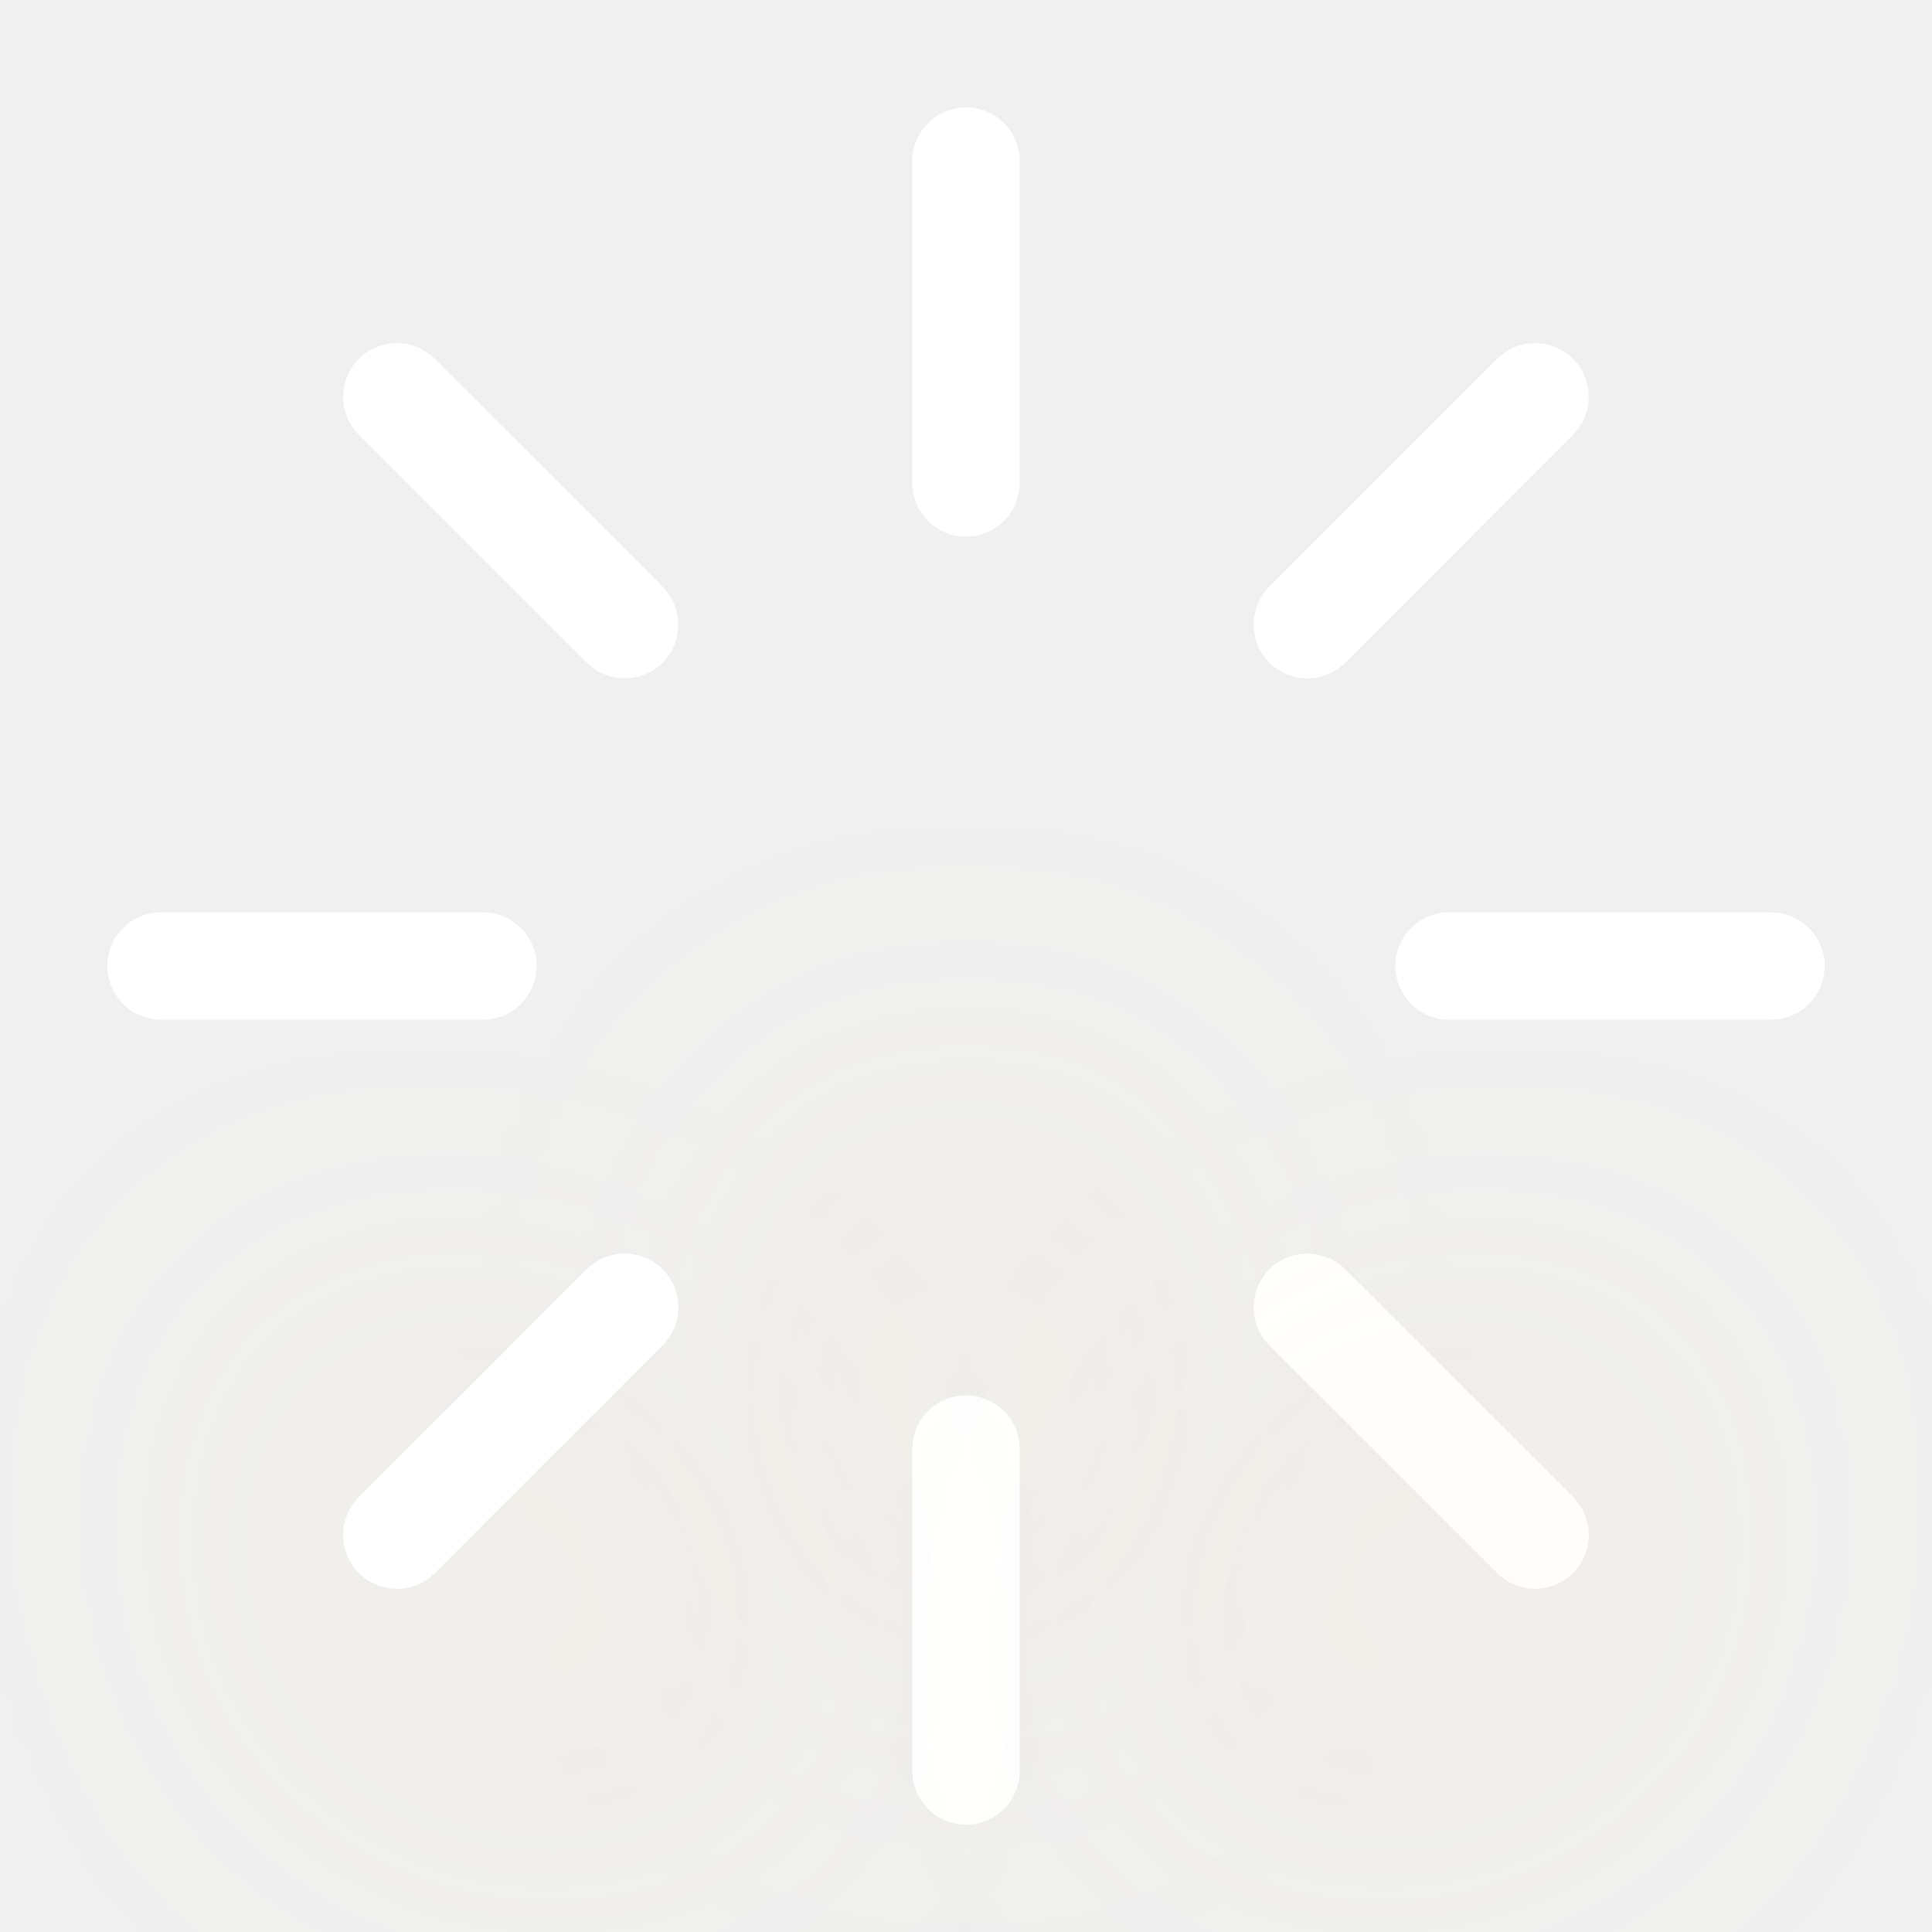
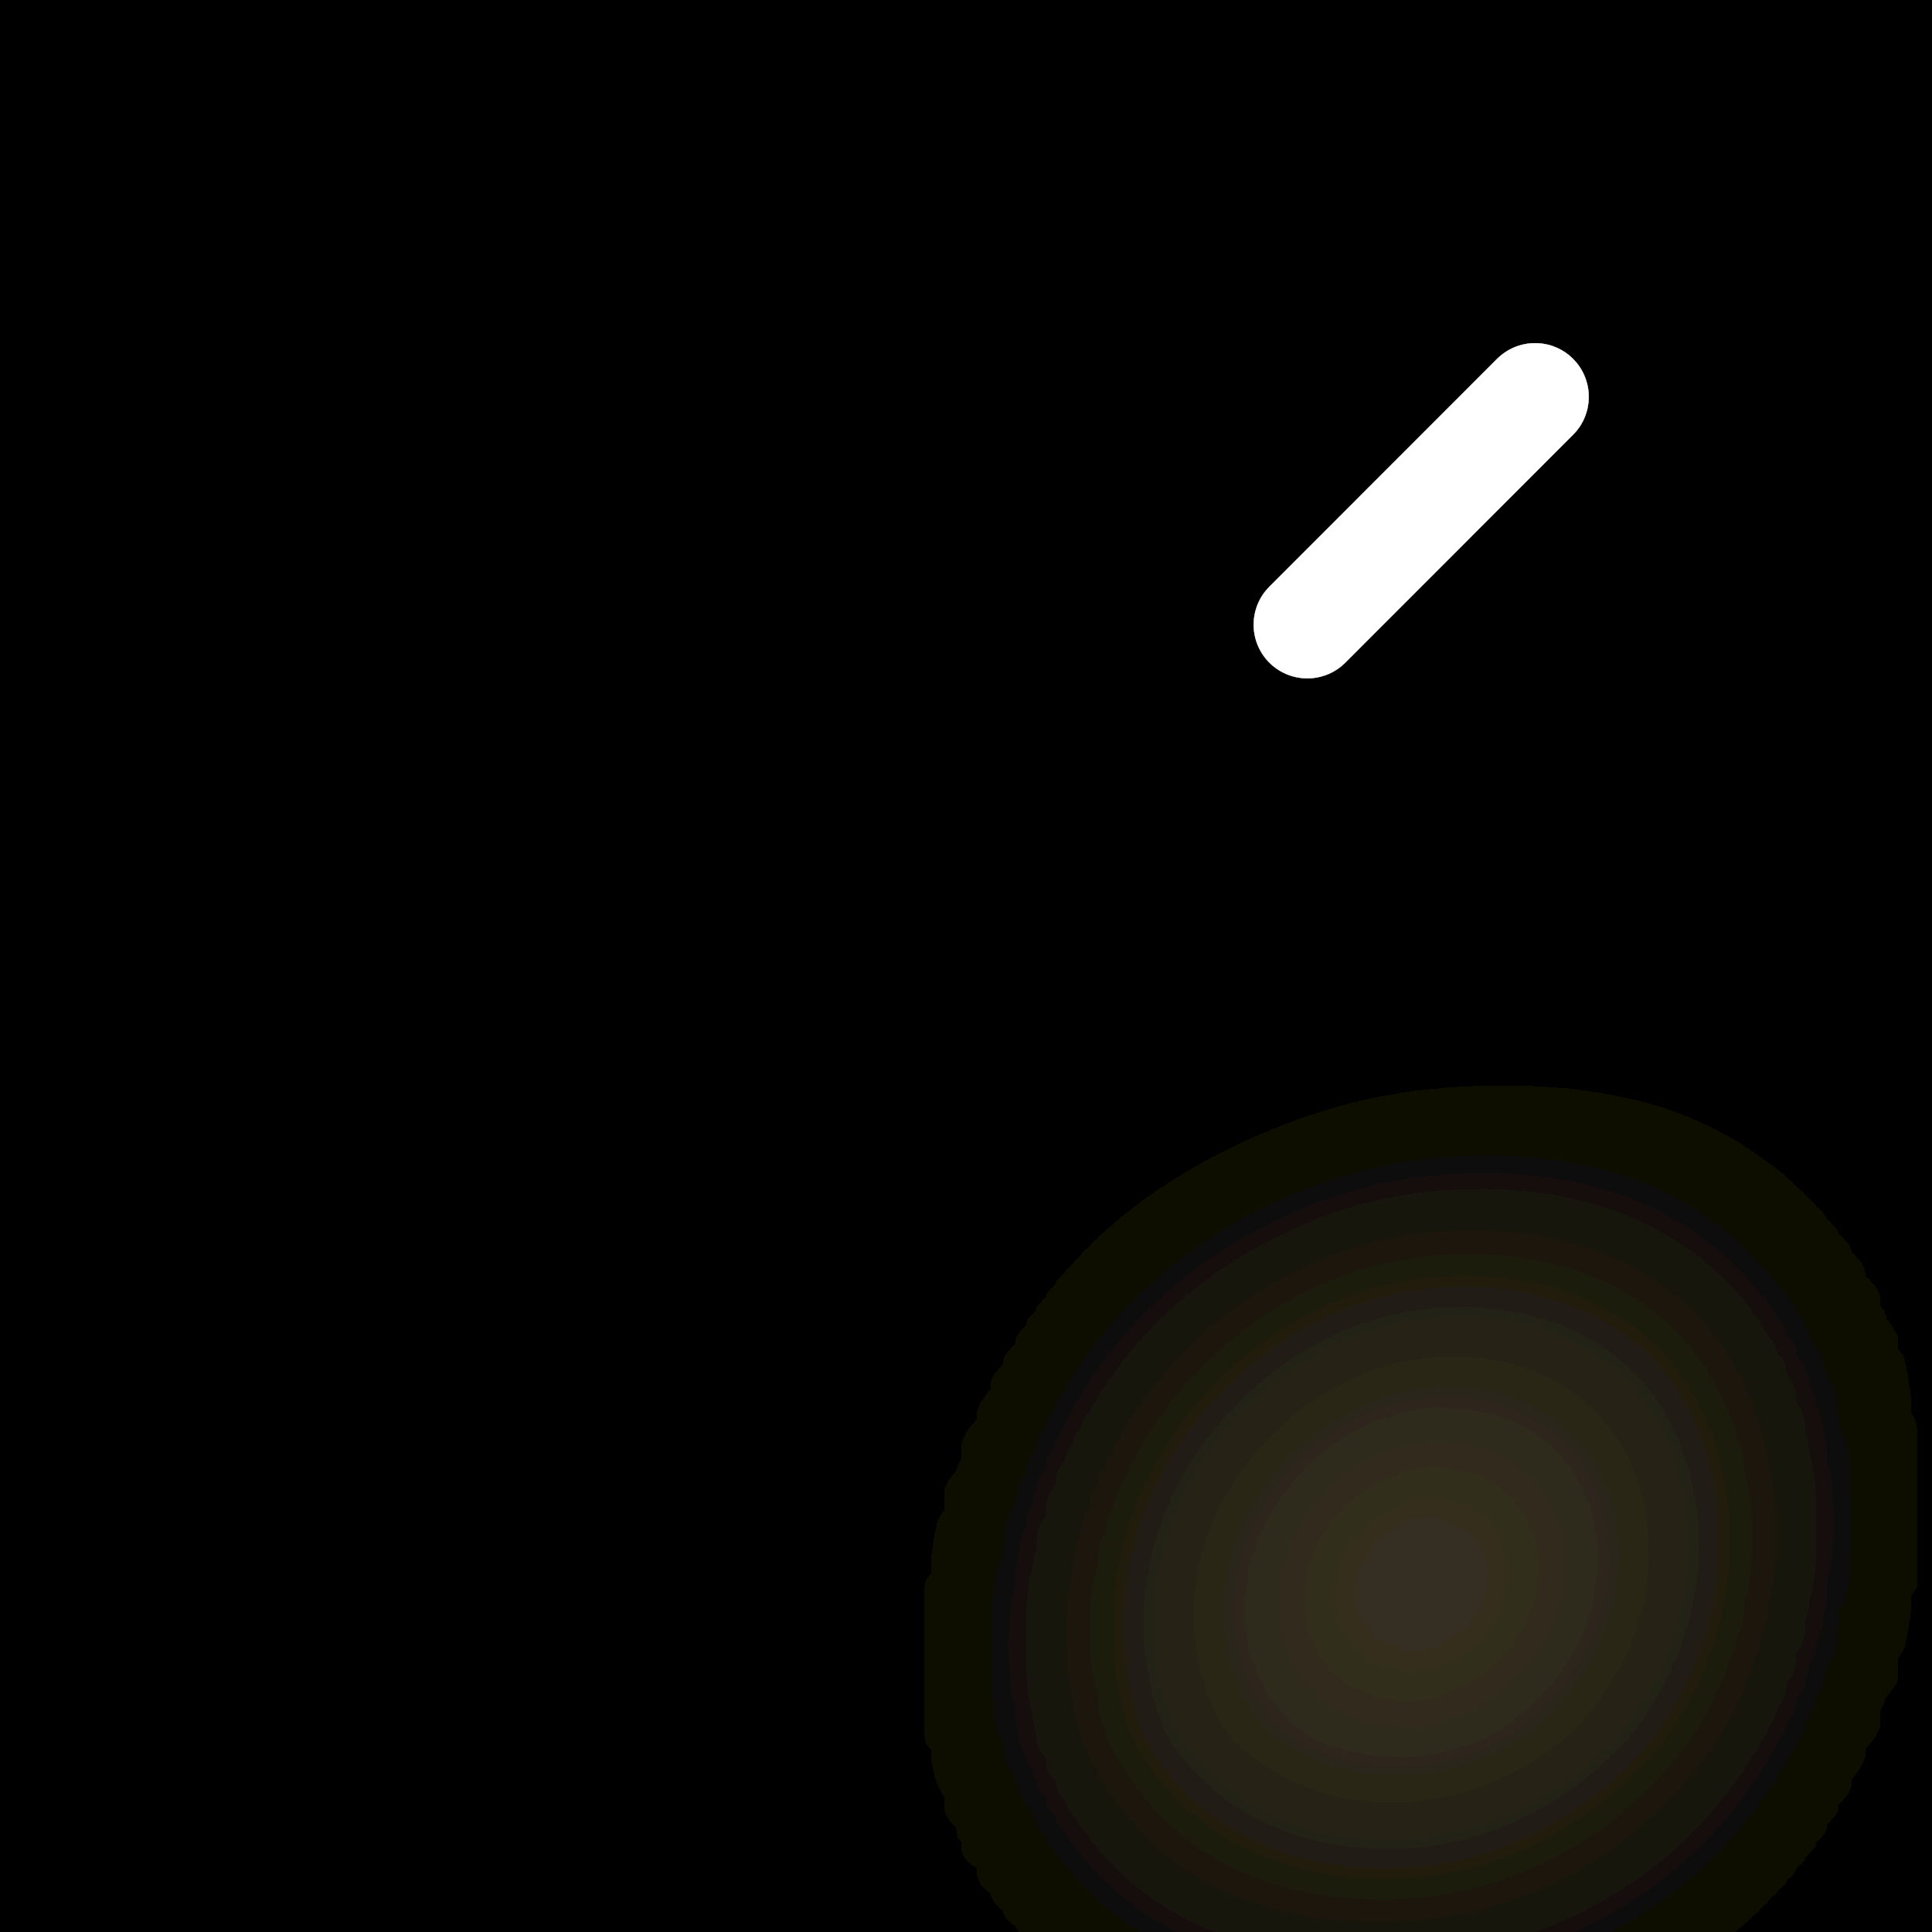
<svg xmlns="http://www.w3.org/2000/svg" width="18" height="18" viewBox="0 0 18 18" fill="none">
  <g clip-path="url(#clip0_292_52)">
    <g filter="url(#filter0_d_292_52)">
      <path d="M9 1.5V4.5" stroke="white" stroke-linecap="round" />
    </g>
    <g filter="url(#filter1_d_292_52)">
      <path d="M9 13.5V16.5" stroke="white" stroke-linecap="round" />
    </g>
    <g filter="url(#filter2_d_292_52)">
      <path d="M3.697 3.697L5.82 5.82" stroke="white" stroke-linecap="round" />
    </g>
    <g filter="url(#filter3_d_292_52)">
      <path d="M12.18 12.18L14.302 14.302" stroke="white" stroke-linecap="round" />
    </g>
    <g filter="url(#filter4_d_292_52)">
      <path d="M1.5 9H4.5" stroke="white" stroke-linecap="round" />
    </g>
    <g filter="url(#filter5_d_292_52)">
      <path d="M13.5 9H16.5" stroke="white" stroke-linecap="round" />
    </g>
    <g filter="url(#filter6_d_292_52)">
      <path d="M3.697 14.302L5.82 12.18" stroke="white" stroke-linecap="round" />
    </g>
    <g filter="url(#filter7_d_292_52)">
      <path d="M12.18 5.82L14.302 3.697" stroke="white" stroke-linecap="round" />
    </g>
  </g>
  <defs>
-     <filter id="filter0_d_292_52" x="-11.5" y="-9" width="41" height="44" filterUnits="userSpaceOnUse" color-interpolation-filters="sRGB">
-       <feFlood flood-opacity="0" result="BackgroundImageFix" />
+     <filter id="filter0_d_292_52" x="-11.5" y="-9" width="41" height="44" filterUnits="userSpaceOnUse" colorInterpolationFilters="sRGB">
+       <feFlood floodOpacity="0" result="BackgroundImageFix" />
      <feColorMatrix in="SourceAlpha" type="matrix" values="0 0 0 0 0 0 0 0 0 0 0 0 0 0 0 0 0 0 127 0" result="hardAlpha" />
      <feOffset dy="10" />
      <feGaussianBlur stdDeviation="10" />
      <feColorMatrix type="matrix" values="0 0 0 0 0.984 0 0 0 0 0.8 0 0 0 0 0.392 0 0 0 0.25 0" />
      <feBlend mode="normal" in2="BackgroundImageFix" result="effect1_dropShadow_292_52" />
      <feBlend mode="normal" in="SourceGraphic" in2="effect1_dropShadow_292_52" result="shape" />
    </filter>
-     <filter id="filter1_d_292_52" x="-11.5" y="3" width="41" height="44" filterUnits="userSpaceOnUse" color-interpolation-filters="sRGB">
-       <feFlood flood-opacity="0" result="BackgroundImageFix" />
+     <filter id="filter1_d_292_52" x="-11.5" y="3" width="41" height="44" filterUnits="userSpaceOnUse" colorInterpolationFilters="sRGB">
+       <feFlood floodOpacity="0" result="BackgroundImageFix" />
      <feColorMatrix in="SourceAlpha" type="matrix" values="0 0 0 0 0 0 0 0 0 0 0 0 0 0 0 0 0 0 127 0" result="hardAlpha" />
      <feOffset dy="10" />
      <feGaussianBlur stdDeviation="10" />
      <feColorMatrix type="matrix" values="0 0 0 0 0.984 0 0 0 0 0.8 0 0 0 0 0.392 0 0 0 0.25 0" />
      <feBlend mode="normal" in2="BackgroundImageFix" result="effect1_dropShadow_292_52" />
      <feBlend mode="normal" in="SourceGraphic" in2="effect1_dropShadow_292_52" result="shape" />
    </filter>
-     <filter id="filter2_d_292_52" x="-16.803" y="-6.803" width="43.122" height="43.123" filterUnits="userSpaceOnUse" color-interpolation-filters="sRGB">
-       <feFlood flood-opacity="0" result="BackgroundImageFix" />
+     <filter id="filter2_d_292_52" x="-16.803" y="-6.803" width="43.122" height="43.123" filterUnits="userSpaceOnUse" colorInterpolationFilters="sRGB">
+       <feFlood floodOpacity="0" result="BackgroundImageFix" />
      <feColorMatrix in="SourceAlpha" type="matrix" values="0 0 0 0 0 0 0 0 0 0 0 0 0 0 0 0 0 0 127 0" result="hardAlpha" />
      <feOffset dy="10" />
      <feGaussianBlur stdDeviation="10" />
      <feColorMatrix type="matrix" values="0 0 0 0 0.984 0 0 0 0 0.8 0 0 0 0 0.392 0 0 0 0.25 0" />
      <feBlend mode="normal" in2="BackgroundImageFix" result="effect1_dropShadow_292_52" />
      <feBlend mode="normal" in="SourceGraphic" in2="effect1_dropShadow_292_52" result="shape" />
    </filter>
-     <filter id="filter3_d_292_52" x="-8.32" y="1.68" width="43.122" height="43.123" filterUnits="userSpaceOnUse" color-interpolation-filters="sRGB">
-       <feFlood flood-opacity="0" result="BackgroundImageFix" />
+     <filter id="filter3_d_292_52" x="-8.32" y="1.68" width="43.122" height="43.123" filterUnits="userSpaceOnUse" colorInterpolationFilters="sRGB">
+       <feFlood floodOpacity="0" result="BackgroundImageFix" />
      <feColorMatrix in="SourceAlpha" type="matrix" values="0 0 0 0 0 0 0 0 0 0 0 0 0 0 0 0 0 0 127 0" result="hardAlpha" />
      <feOffset dy="10" />
      <feGaussianBlur stdDeviation="10" />
      <feColorMatrix type="matrix" values="0 0 0 0 0.984 0 0 0 0 0.8 0 0 0 0 0.392 0 0 0 0.25 0" />
      <feBlend mode="normal" in2="BackgroundImageFix" result="effect1_dropShadow_292_52" />
      <feBlend mode="normal" in="SourceGraphic" in2="effect1_dropShadow_292_52" result="shape" />
    </filter>
-     <filter id="filter4_d_292_52" x="-19" y="-1.5" width="44" height="41" filterUnits="userSpaceOnUse" color-interpolation-filters="sRGB">
-       <feFlood flood-opacity="0" result="BackgroundImageFix" />
+     <filter id="filter4_d_292_52" x="-19" y="-1.5" width="44" height="41" filterUnits="userSpaceOnUse" colorInterpolationFilters="sRGB">
+       <feFlood floodOpacity="0" result="BackgroundImageFix" />
      <feColorMatrix in="SourceAlpha" type="matrix" values="0 0 0 0 0 0 0 0 0 0 0 0 0 0 0 0 0 0 127 0" result="hardAlpha" />
      <feOffset dy="10" />
      <feGaussianBlur stdDeviation="10" />
      <feColorMatrix type="matrix" values="0 0 0 0 0.984 0 0 0 0 0.8 0 0 0 0 0.392 0 0 0 0.25 0" />
      <feBlend mode="normal" in2="BackgroundImageFix" result="effect1_dropShadow_292_52" />
      <feBlend mode="normal" in="SourceGraphic" in2="effect1_dropShadow_292_52" result="shape" />
    </filter>
-     <filter id="filter5_d_292_52" x="-7" y="-1.5" width="44" height="41" filterUnits="userSpaceOnUse" color-interpolation-filters="sRGB">
-       <feFlood flood-opacity="0" result="BackgroundImageFix" />
+     <filter id="filter5_d_292_52" x="-7" y="-1.5" width="44" height="41" filterUnits="userSpaceOnUse" colorInterpolationFilters="sRGB">
+       <feFlood floodOpacity="0" result="BackgroundImageFix" />
      <feColorMatrix in="SourceAlpha" type="matrix" values="0 0 0 0 0 0 0 0 0 0 0 0 0 0 0 0 0 0 127 0" result="hardAlpha" />
      <feOffset dy="10" />
      <feGaussianBlur stdDeviation="10" />
      <feColorMatrix type="matrix" values="0 0 0 0 0.984 0 0 0 0 0.8 0 0 0 0 0.392 0 0 0 0.25 0" />
      <feBlend mode="normal" in2="BackgroundImageFix" result="effect1_dropShadow_292_52" />
      <feBlend mode="normal" in="SourceGraphic" in2="effect1_dropShadow_292_52" result="shape" />
    </filter>
-     <filter id="filter6_d_292_52" x="-16.803" y="1.68" width="43.122" height="43.123" filterUnits="userSpaceOnUse" color-interpolation-filters="sRGB">
-       <feFlood flood-opacity="0" result="BackgroundImageFix" />
+     <filter id="filter6_d_292_52" x="-16.803" y="1.68" width="43.122" height="43.123" filterUnits="userSpaceOnUse" colorInterpolationFilters="sRGB">
+       <feFlood floodOpacity="0" result="BackgroundImageFix" />
      <feColorMatrix in="SourceAlpha" type="matrix" values="0 0 0 0 0 0 0 0 0 0 0 0 0 0 0 0 0 0 127 0" result="hardAlpha" />
      <feOffset dy="10" />
      <feGaussianBlur stdDeviation="10" />
      <feColorMatrix type="matrix" values="0 0 0 0 0.984 0 0 0 0 0.8 0 0 0 0 0.392 0 0 0 0.25 0" />
      <feBlend mode="normal" in2="BackgroundImageFix" result="effect1_dropShadow_292_52" />
      <feBlend mode="normal" in="SourceGraphic" in2="effect1_dropShadow_292_52" result="shape" />
    </filter>
-     <filter id="filter7_d_292_52" x="-8.32" y="-6.803" width="43.122" height="43.123" filterUnits="userSpaceOnUse" color-interpolation-filters="sRGB">
-       <feFlood flood-opacity="0" result="BackgroundImageFix" />
+     <filter id="filter7_d_292_52" x="-8.32" y="-6.803" width="43.122" height="43.123" filterUnits="userSpaceOnUse" colorInterpolationFilters="sRGB">
+       <feFlood floodOpacity="0" result="BackgroundImageFix" />
      <feColorMatrix in="SourceAlpha" type="matrix" values="0 0 0 0 0 0 0 0 0 0 0 0 0 0 0 0 0 0 127 0" result="hardAlpha" />
      <feOffset dy="10" />
      <feGaussianBlur stdDeviation="10" />
      <feColorMatrix type="matrix" values="0 0 0 0 0.984 0 0 0 0 0.8 0 0 0 0 0.392 0 0 0 0.25 0" />
      <feBlend mode="normal" in2="BackgroundImageFix" result="effect1_dropShadow_292_52" />
      <feBlend mode="normal" in="SourceGraphic" in2="effect1_dropShadow_292_52" result="shape" />
    </filter>
    <clipPath id="clip0_292_52">
      <rect width="18" height="18" fill="white" />
    </clipPath>
  </defs>
</svg>
